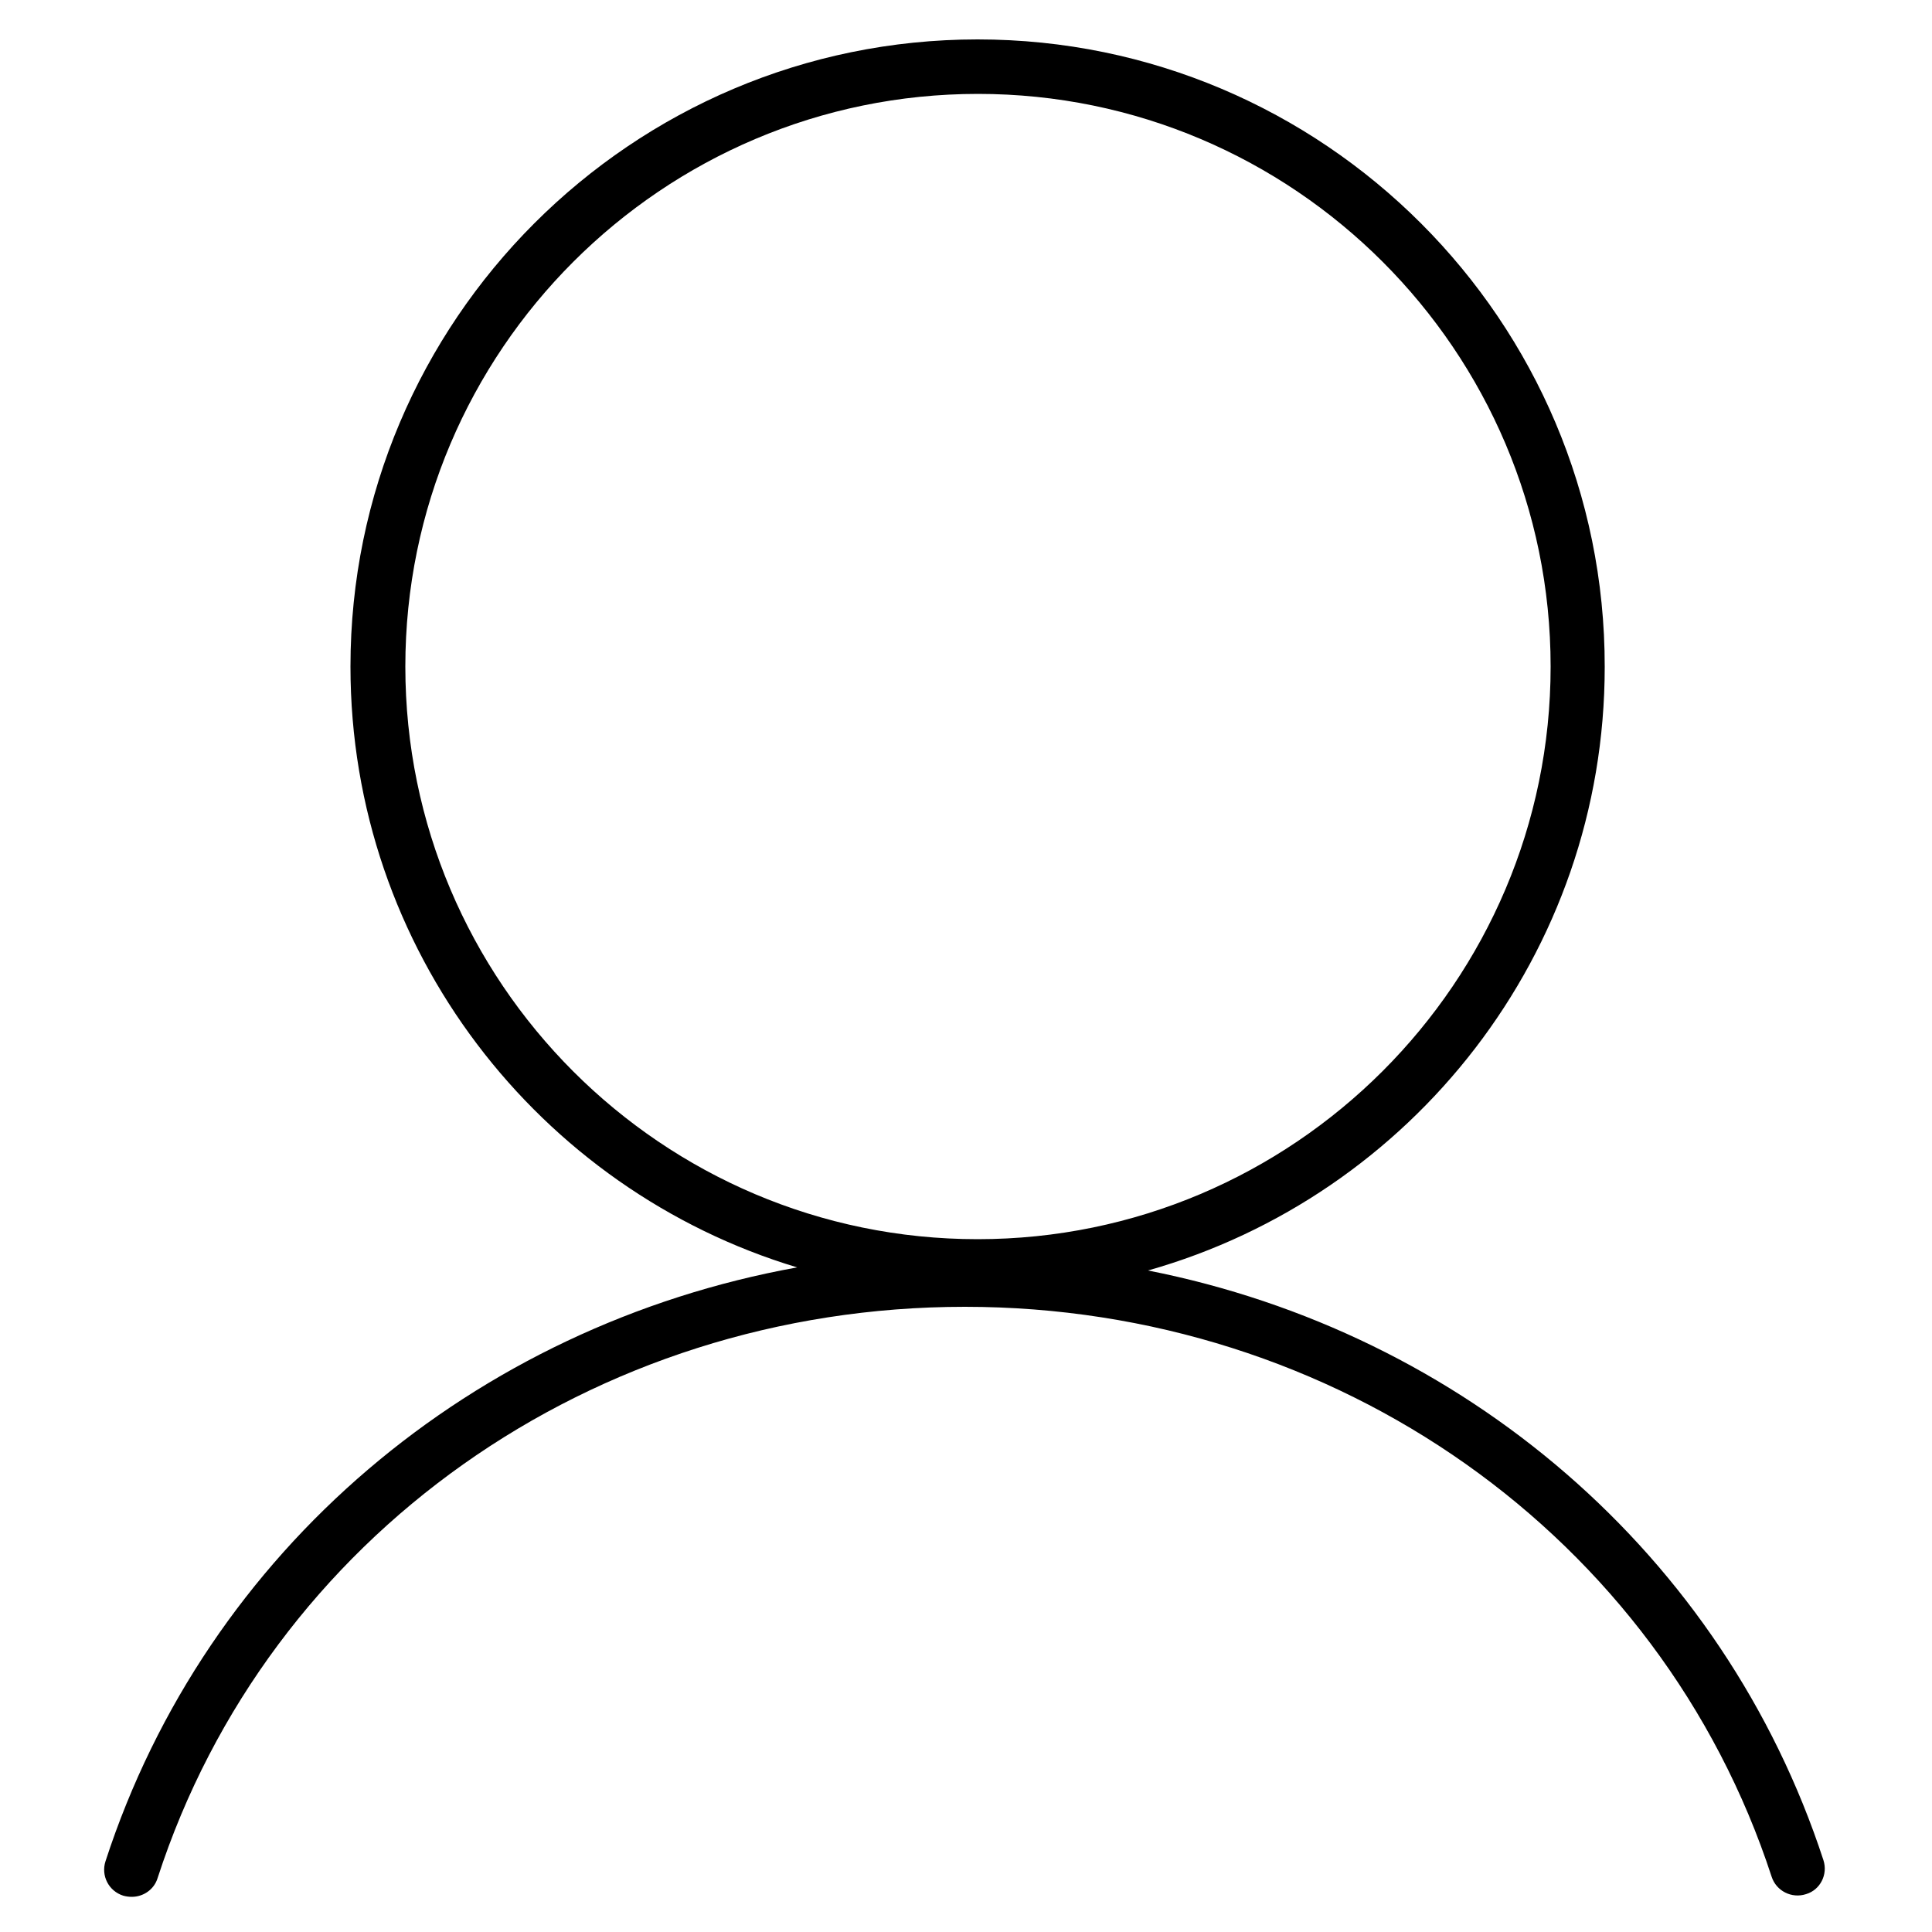
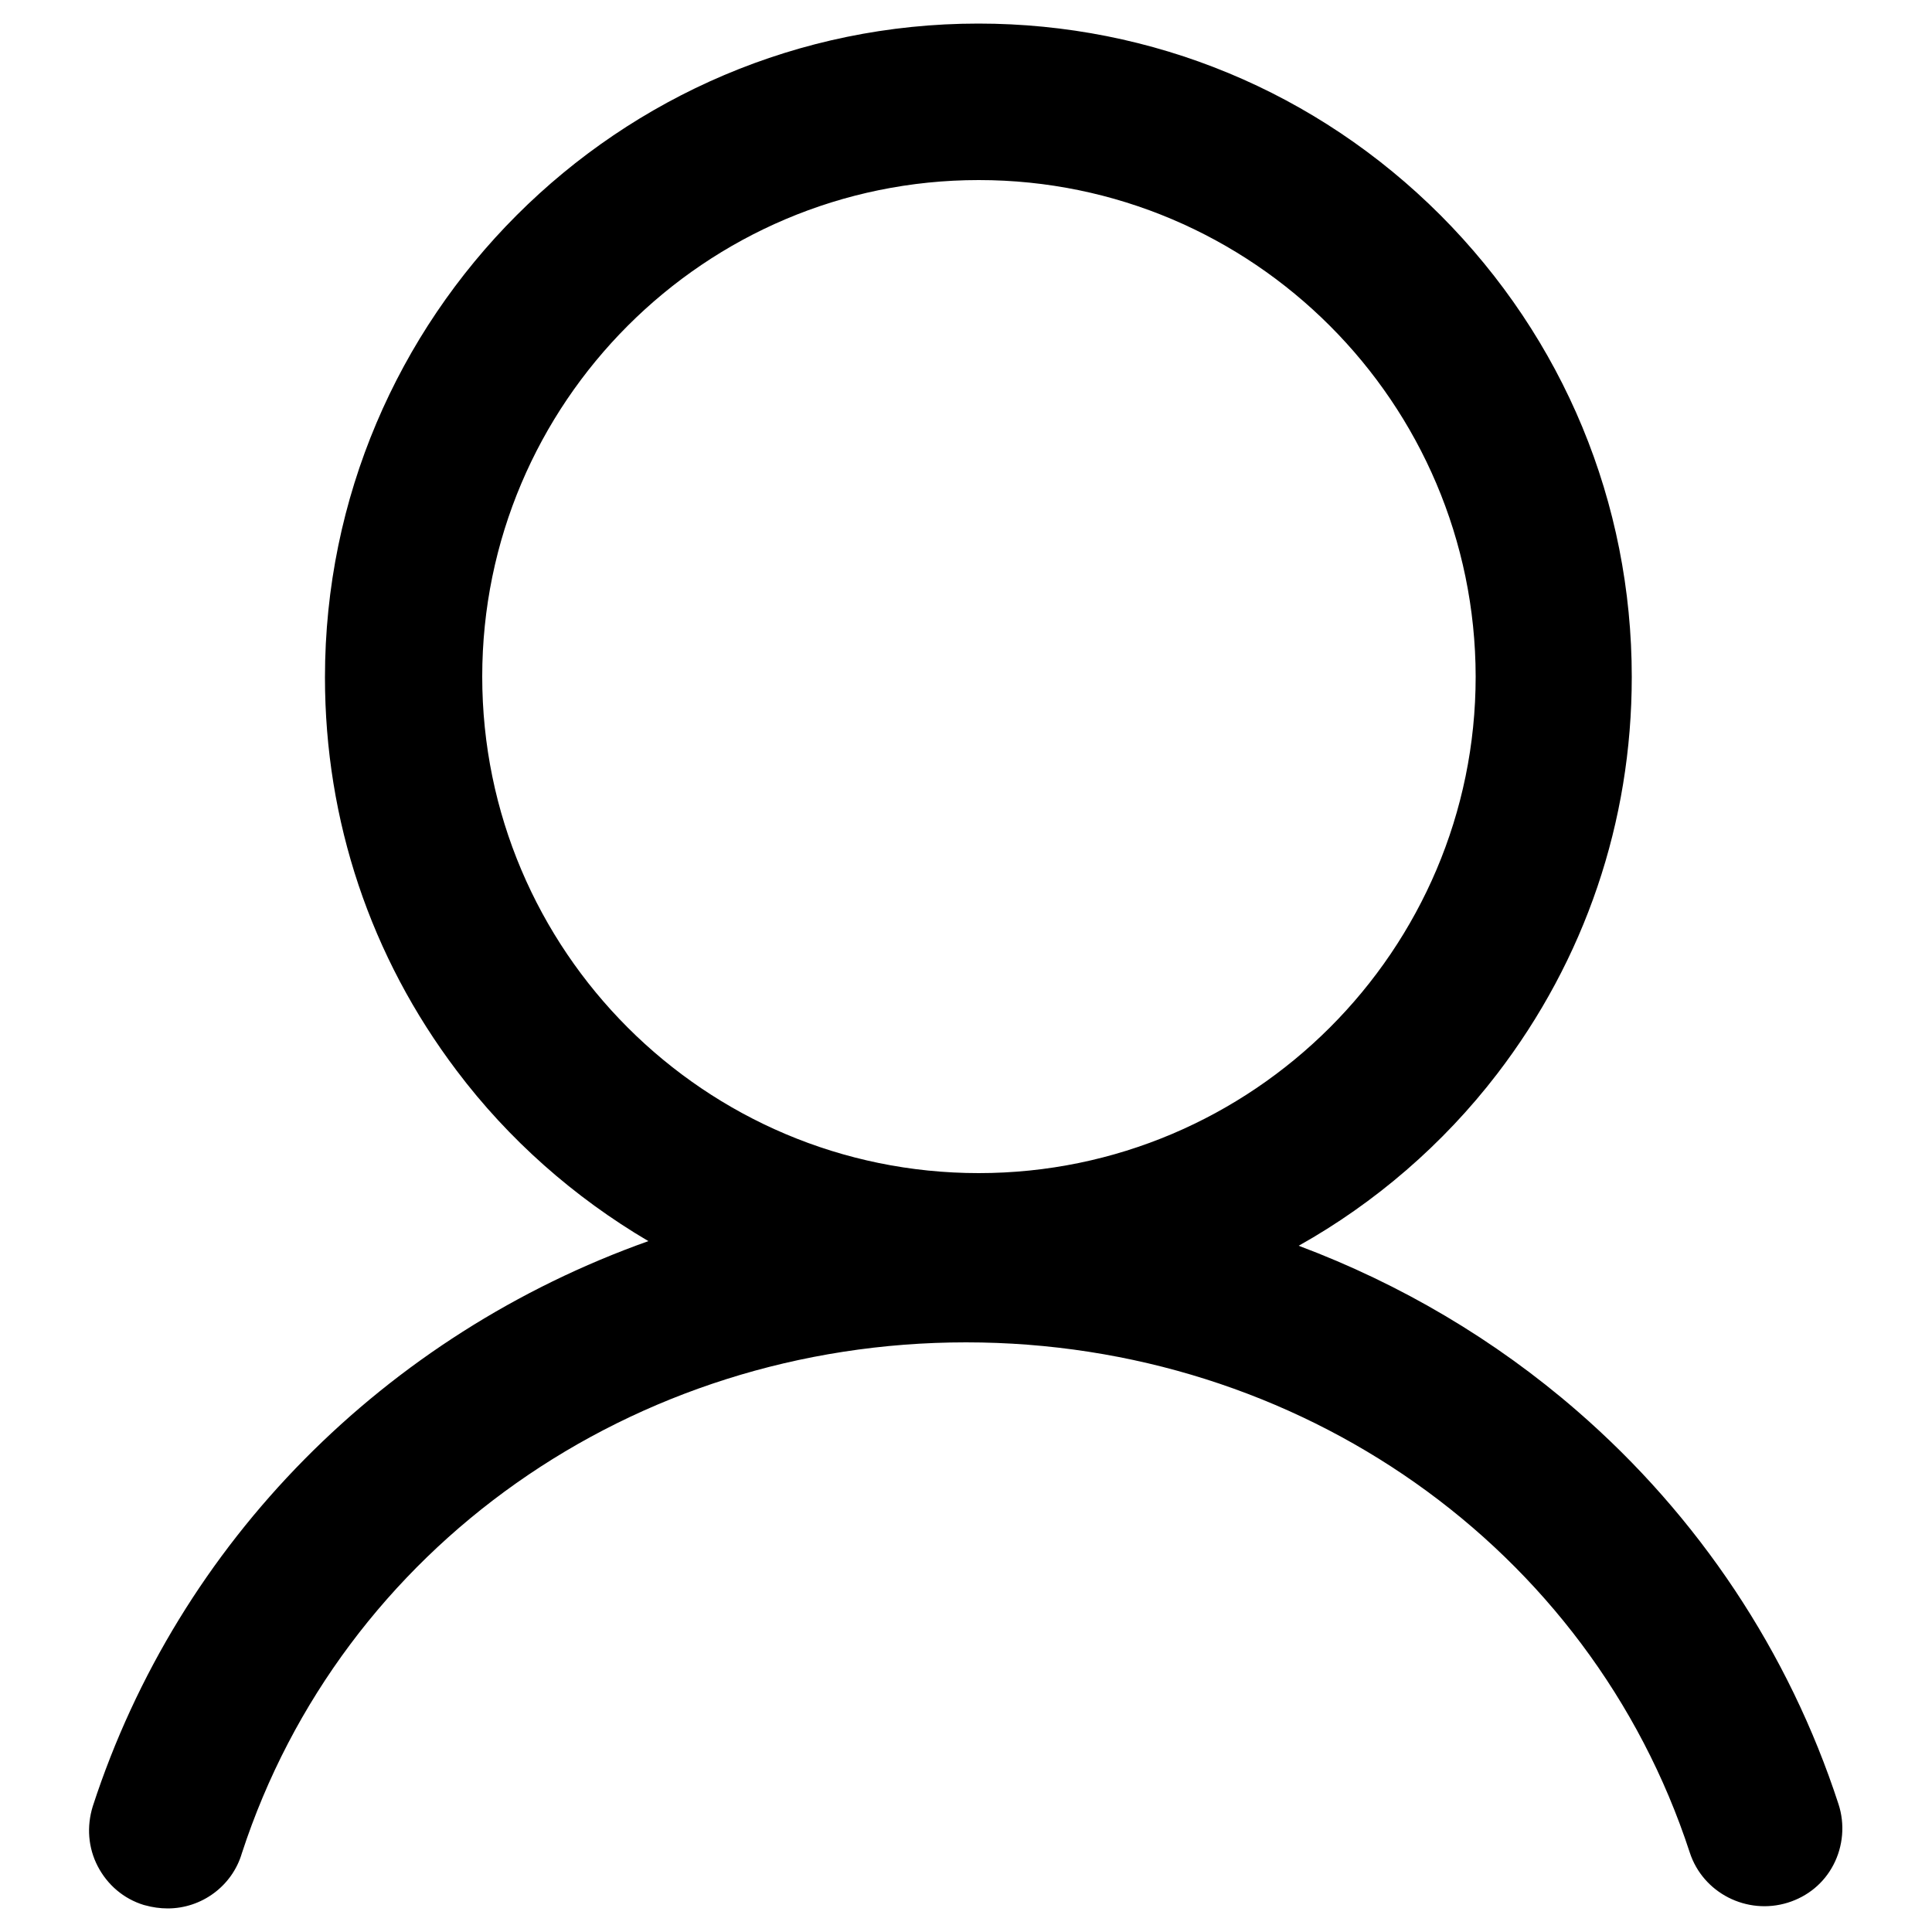
<svg xmlns="http://www.w3.org/2000/svg" version="1.1" id="Layer_1" x="0px" y="0px" viewBox="0 0 500 500" style="enable-background:new 0 0 500 500;" xml:space="preserve">
-   <path d="M471.9,481.4c-25.9-79.2-93.2-136.5-174.8-152.6c68.2-19.3,118.2-82,118.2-156.2C415.4,83,342.5,10.2,253,10.2  C163.5,10.2,90.7,83,90.7,172.5c0,73.3,48.8,135.4,115.6,155.5c-83.6,15.1-152.8,73.1-179,153.7c-1.2,3.7,0.8,7.7,4.6,8.9  c0.7,0.2,1.5,0.3,2.2,0.3c3,0,5.8-1.9,6.7-4.9c28.7-88.4,112.6-147.8,208.9-147.8c96.1,0,180,59.3,208.8,147.5  c1.2,3.7,5.2,5.7,8.9,4.5C471.1,489.1,473.1,485.1,471.9,481.4z M104.9,172.5c0-81.7,66.5-148.2,148.2-148.2s148.2,66.5,148.2,148.2  S334.7,320.7,253,320.7S104.9,254.2,104.9,172.5z" />
+   <g>
+     <g>
+       <path d="M43.4,493.9c-2,0-4-0.3-5.8-0.8l-0.4-0.1c-5.2-1.6-9.4-5.2-11.9-10c-2.5-4.8-2.9-10.3-1.3-15.5    c22.3-68.6,75.8-122.1,143.8-146.3c-19.2-11.3-36.2-26.3-49.6-44.1c-22.3-29.5-34.1-64.7-34.1-101.8C84.1,82,160,6.1,253.2,6.1    c45.1,0,87.6,17.6,119.6,49.6c31.9,32,49.5,74.4,49.5,119.5c0,37.5-12.1,73.1-34.9,102.8c-13.9,18.1-31.5,33.3-51.3,44.4    c26.4,9.9,50.8,24.3,72,42.7c31.5,27.3,54.9,62.5,67.7,101.8l0,0c1.7,5.2,1.2,10.9-1.3,15.7c-2.5,4.8-6.7,8.2-11.8,9.8    c-10.6,3.3-22-2.5-25.4-13c-25.8-79-101.1-132-187.3-132c-86.3,0-161.6,53.1-187.4,132.2C60.1,488.1,52.2,493.9,43.4,493.9z     M463,471.2C463,471.2,463,471.2,463,471.2C463,471.2,463,471.2,463,471.2z M253.3,46.6c-70.9,0-128.5,57.7-128.5,128.5    c0,70.9,57.6,128.5,128.5,128.5c70.9,0,128.6-57.7,128.6-128.5C381.8,104.3,324.2,46.6,253.3,46.6z" />
+     </g>
+   </g>
</svg>
